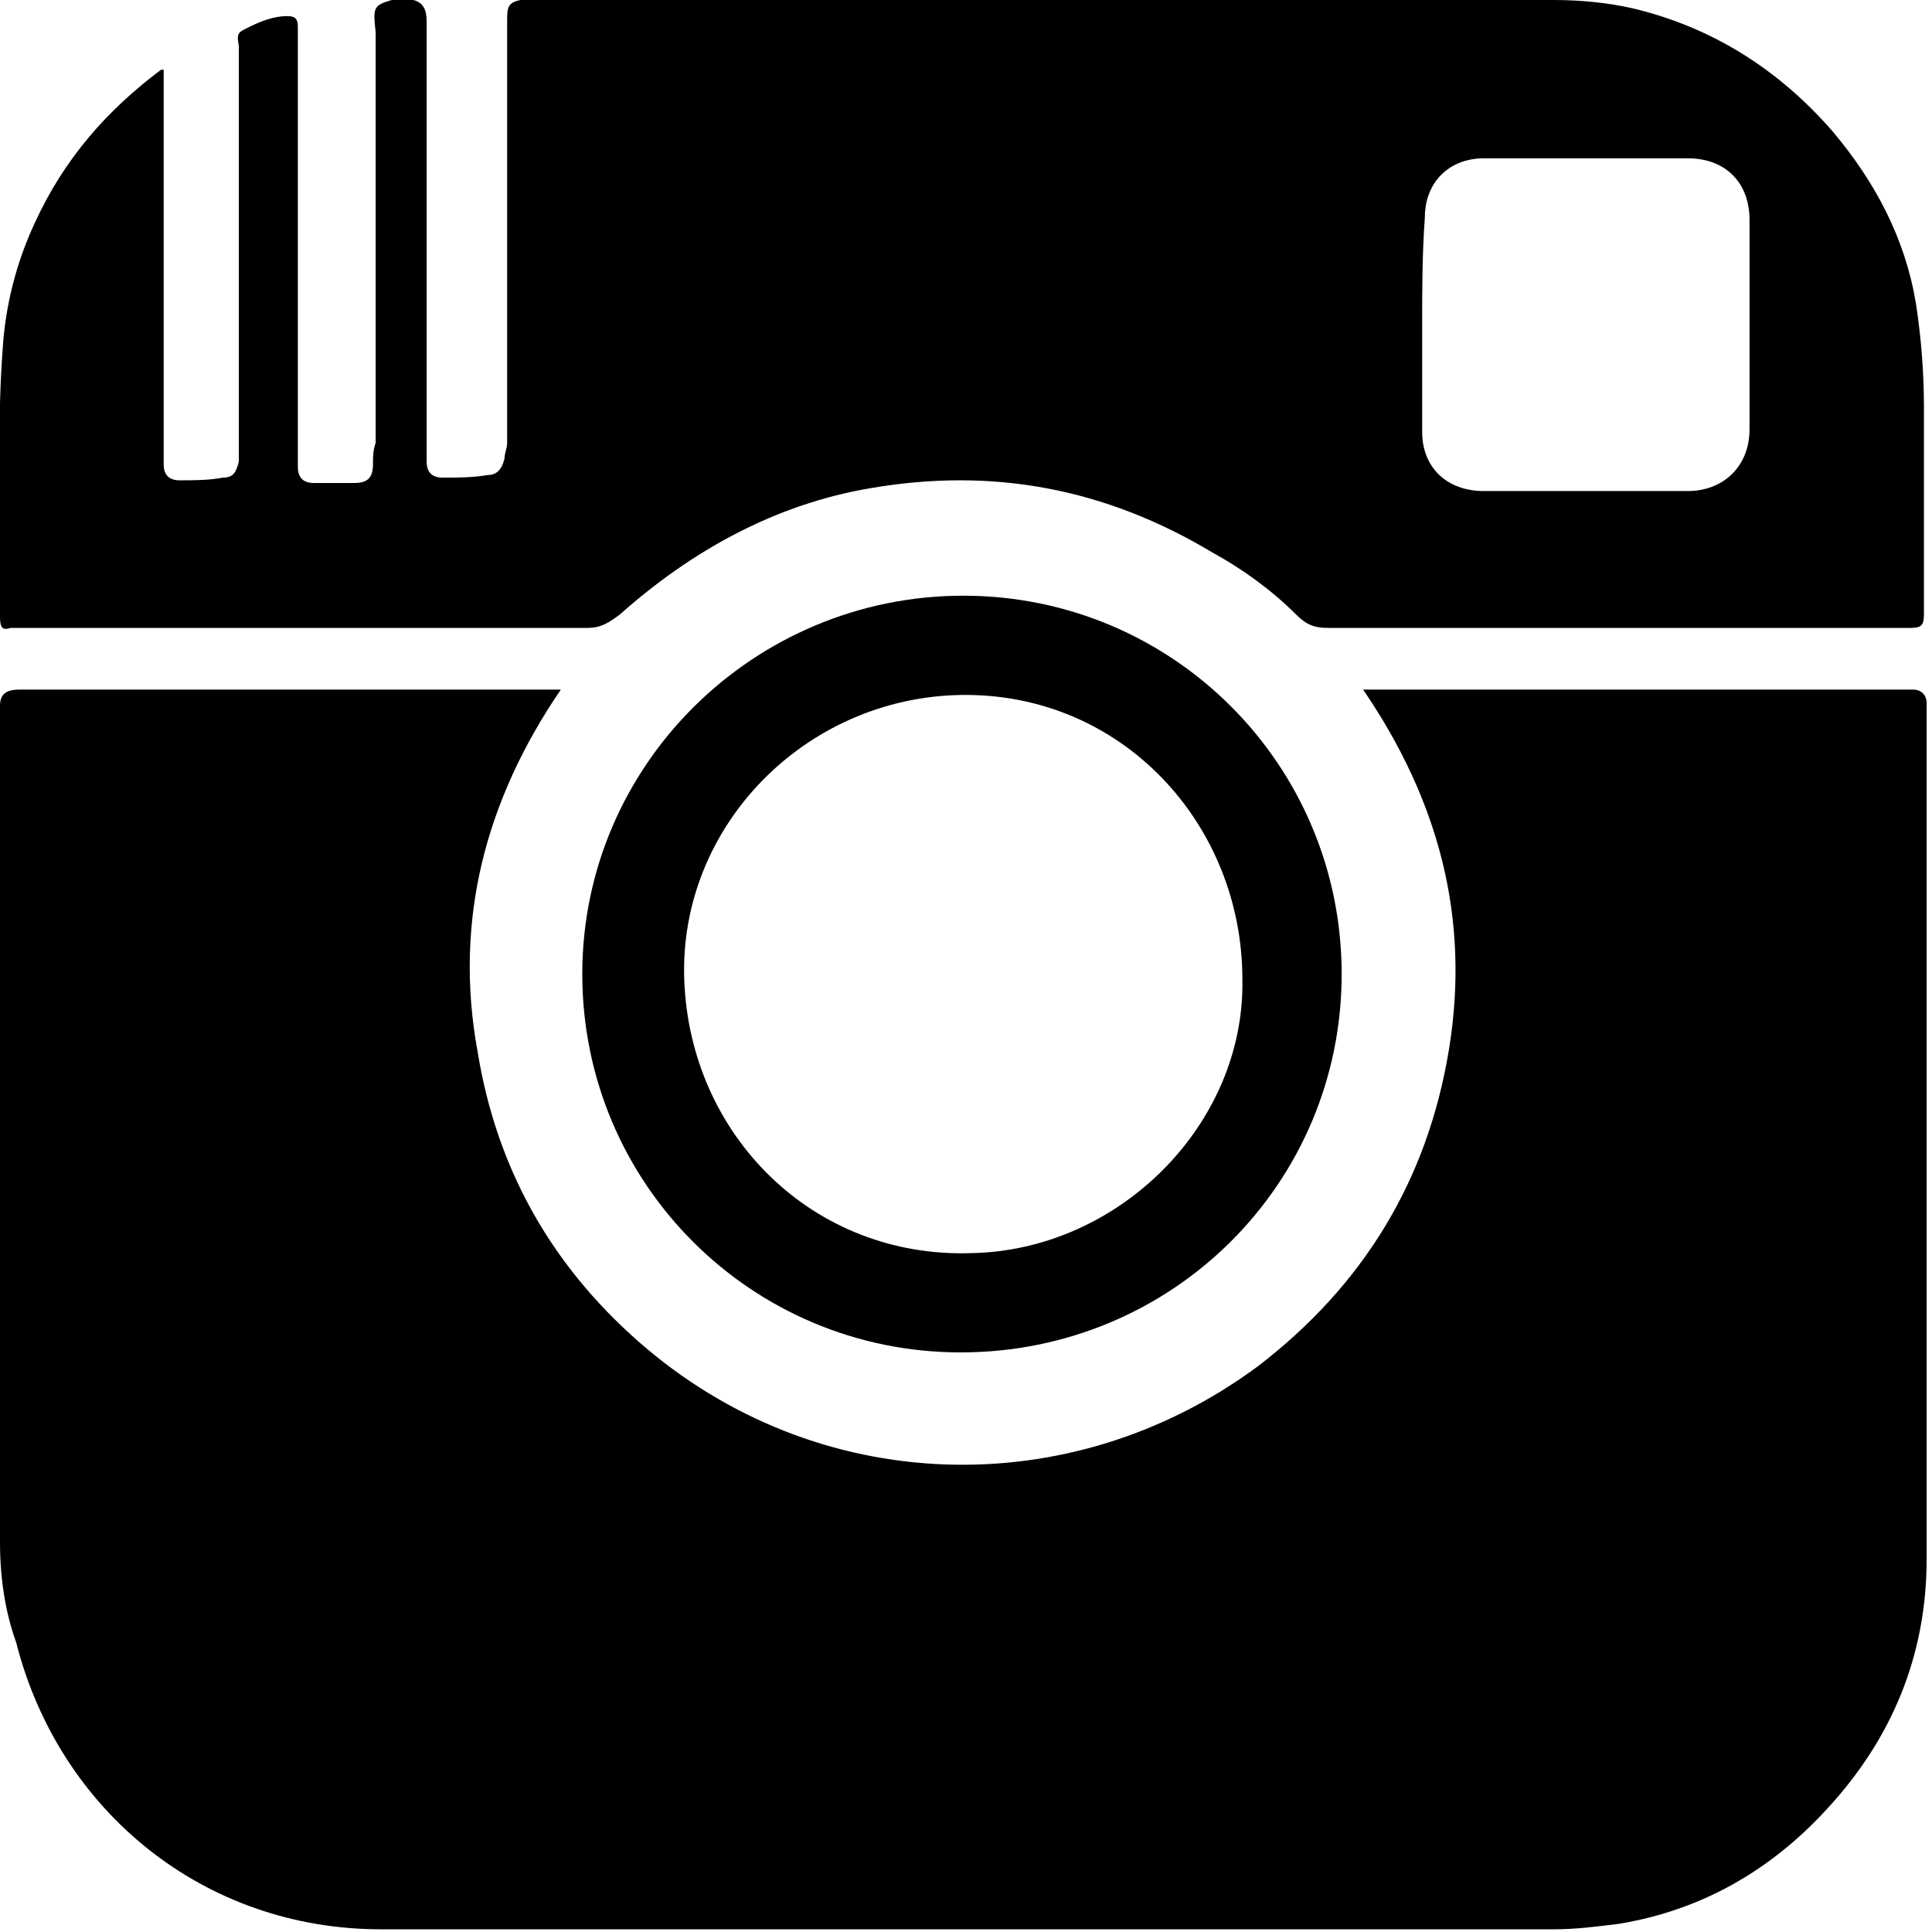
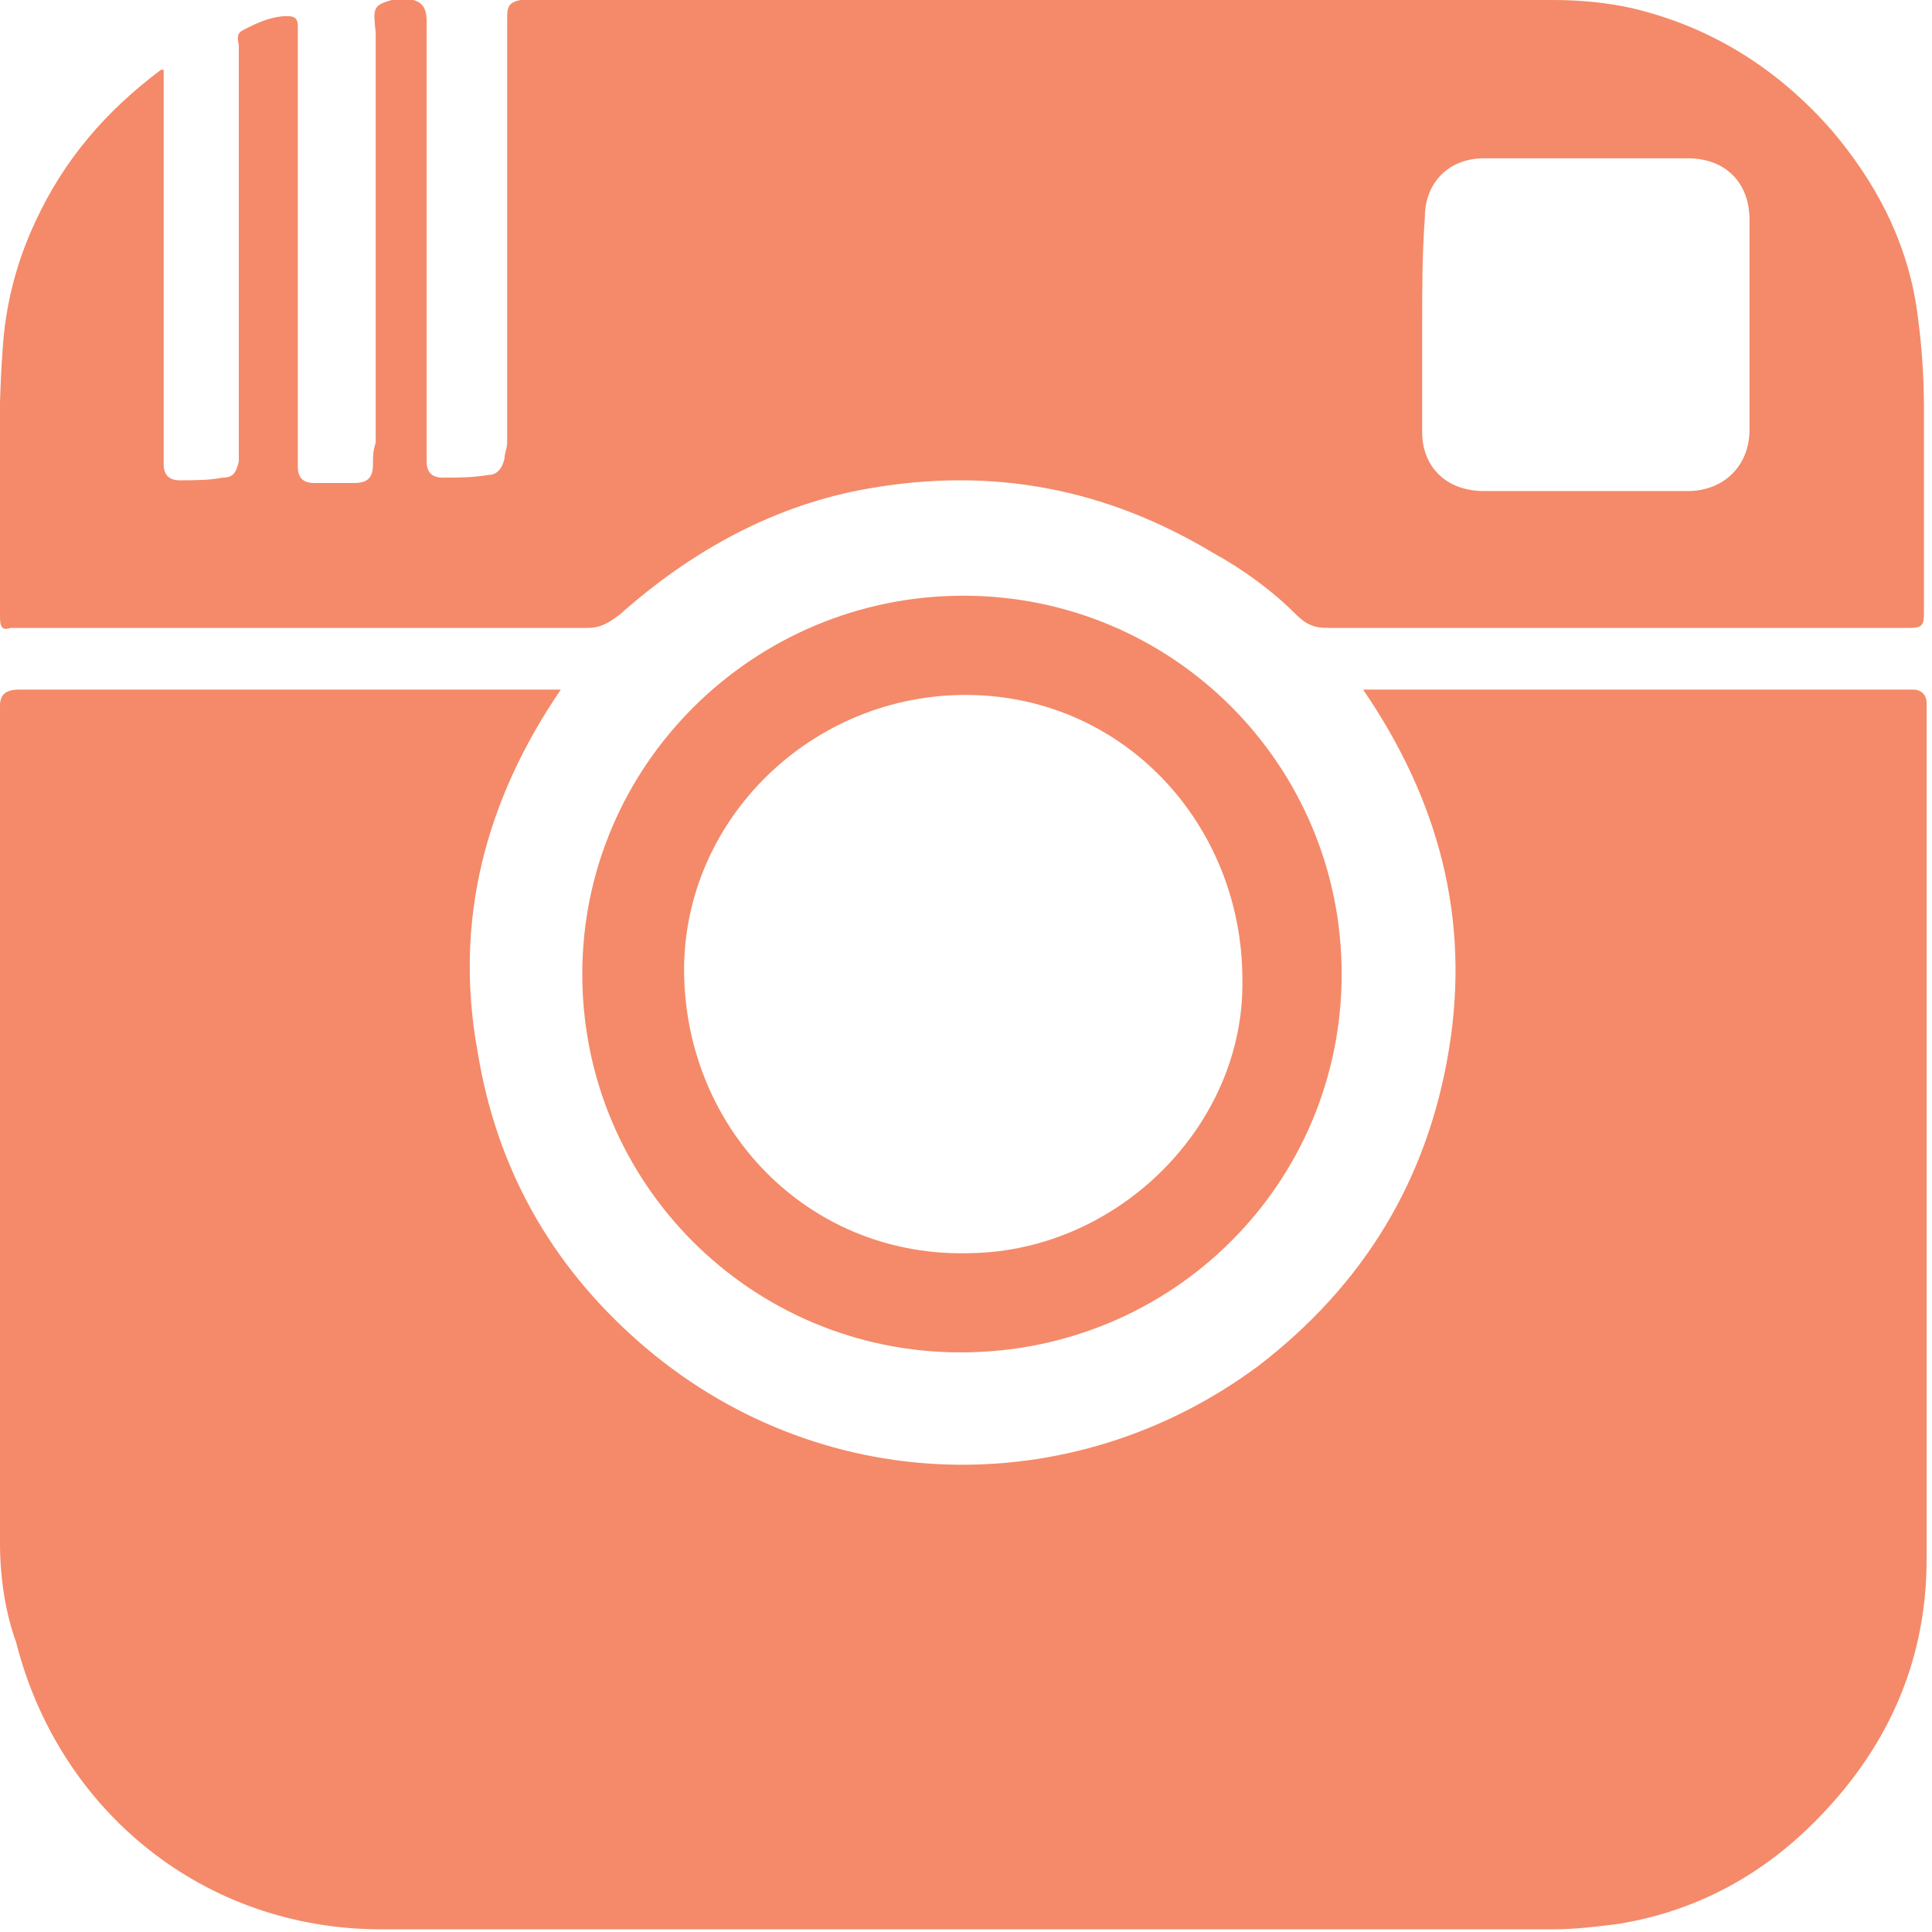
<svg xmlns="http://www.w3.org/2000/svg" version="1.1" id="Layer_1" x="0px" y="0px" width="72px" height="72px" viewBox="0 0 72 72" style="enable-background:new 0 0 72 72;" xml:space="preserve">
  <style type="text/css">
- 	.st0{fill-rule:evenodd;clip-rule:evenodd;}
+ 	.st0{fill:#F48A69;}
</style>
  <g>
-     <path d="M14.6,0c0.3,0,0.6,0,0.8,0c0.4,0.1,0.5,0.4,0.5,0.8c0,0.1,0,0.2,0,0.3c0,2.2,0,4.5,0,6.7c0,2.5,0,4.9,0,7.4   c0,0.7,0,1.4,0,2c0,0.4,0.2,0.6,0.6,0.6c0.6,0,1.1,0,1.7-0.1c0.3,0,0.5-0.2,0.6-0.6c0-0.2,0.1-0.4,0.1-0.6c0-0.8,0-1.6,0-2.3   c0-4.5,0-8.9,0-13.4c0-0.5,0-0.7,0.5-0.8C30.2,0,41,0,51.9,0c0.1,0,0.2,0,0.2,0C54,0,56,0,57.9,0c1,0,2,0.1,2.9,0.3   c3,0.7,5.5,2.3,7.5,4.6c1.6,1.9,2.7,4,3.1,6.4c0.2,1.3,0.3,2.6,0.3,3.9c0,2.6,0,5.1,0,7.7c0,0.4-0.1,0.5-0.5,0.5   c-0.1,0-0.2,0-0.3,0c-7.1,0-14.2,0-21.4,0c-0.5,0-0.8-0.1-1.2-0.5c-0.9-0.9-2-1.7-3.1-2.3c-4-2.4-8.2-3.2-12.8-2.4   c-3.5,0.6-6.6,2.3-9.3,4.7c-0.4,0.3-0.7,0.5-1.2,0.5c-7.2,0-14.3,0-21.5,0C0.1,23.5,0,23.4,0,23c0-0.6,0-1.3,0-1.9   c0-2.7-0.1-5.4,0.1-8.1c0.1-1.6,0.5-3.2,1.2-4.7C2.4,5.9,4,4.1,6,2.6c0,0,0.1,0,0.1,0c0,0,0,0.1,0,0.1c0,4.3,0,8.6,0,12.8   c0,0.6,0,1.2,0,1.8c0,0.4,0.2,0.6,0.6,0.6c0.5,0,1.1,0,1.6-0.1c0.4,0,0.5-0.2,0.6-0.6c0-0.2,0-0.5,0-0.7c0-4.8,0-9.7,0-14.5   c0-0.1,0-0.2,0-0.3c-0.1-0.5,0-0.5,0.4-0.7c0.4-0.2,0.9-0.4,1.4-0.4c0.3,0,0.4,0.1,0.4,0.4c0,0.1,0,0.2,0,0.4c0,4.4,0,8.7,0,13.1   c0,1,0,1.9,0,2.9c0,0.4,0.2,0.6,0.6,0.6c0.5,0,1,0,1.5,0c0.5,0,0.7-0.2,0.7-0.7c0-0.3,0-0.5,0.1-0.8c0-2.6,0-5.1,0-7.7   c0-2.5,0-5.1,0-7.6C13.9,0.3,13.9,0.2,14.6,0z M53,12.1C53,12.1,53,12.1,53,12.1c0,1.3,0,2.7,0,4c0,1.3,0.9,2.2,2.3,2.2   c2.5,0,5,0,7.6,0c1.3,0,2.3-0.9,2.3-2.3c0-2.6,0-5.2,0-7.8c0-1.4-0.9-2.3-2.3-2.3c-2.5,0-5.1,0-7.6,0c-1.3,0-2.2,0.9-2.2,2.2   C53,9.5,53,10.8,53,12.1z" />
-     <path class="st0" d="M20.9,25.7c-2.8,4.1-4,8.6-3.1,13.5c0.7,4.3,2.7,7.9,6,10.8c6.6,5.8,16.1,6.1,23.1,0.9c3.9-3,6.3-6.9,7.1-11.8   c0.8-4.9-0.4-9.3-3.2-13.4c0.1,0,0.2,0,0.3,0c5.9,0,11.9,0,17.8,0c0.7,0,1.3,0,2,0c0.1,0,0.3,0,0.4,0c0.3,0,0.5,0.2,0.5,0.5   c0,0.4,0,0.8,0,1.2c0,3,0,6,0,8.9c0,7.3,0,14.5,0,21.8c0,3.6-1.3,6.7-3.7,9.3c-2.1,2.3-4.7,3.8-7.8,4.3c-0.8,0.1-1.6,0.2-2.4,0.2   c-14.6,0-29.1,0-43.7,0c-6.6,0-12-4.4-13.6-10.7C0.2,60.1,0,58.8,0,57.5C0,50.8,0,44,0,37.2c0-3.5,0-6.9,0-10.4c0-0.2,0-0.3,0-0.5   c0-0.4,0.2-0.6,0.7-0.6c0.5,0,0.9,0,1.4,0c6.2,0,12.3,0,18.5,0C20.7,25.7,20.8,25.7,20.9,25.7z" />
-     <path class="st0" d="M35.9,22.2c7.8,0,14.1,6.3,14.1,14.1c0,7.8-6.3,14.1-14.2,14.1c-7.8,0-14.1-6.3-14.1-14.1   C21.7,28.5,28.1,22.2,35.9,22.2z M46.3,36.5c0-5.8-4.5-10.7-10.5-10.6C30,26,25.3,30.8,25.5,36.5c0.2,5.8,4.8,10.4,10.7,10.2   C41.7,46.6,46.4,41.9,46.3,36.5z" />
+     <path class="st0" d="M14.6,0c0.3,0,0.6,0,0.8,0c0.4,0.1,0.5,0.4,0.5,0.8c0,0.1,0,0.2,0,0.3c0,2.2,0,4.5,0,6.7c0,2.5,0,4.9,0,7.4   c0,0.7,0,1.4,0,2c0,0.4,0.2,0.6,0.6,0.6c0.6,0,1.1,0,1.7-0.1c0.3,0,0.5-0.2,0.6-0.6c0-0.2,0.1-0.4,0.1-0.6c0-0.8,0-1.6,0-2.3   c0-4.5,0-8.9,0-13.4c0-0.5,0-0.7,0.5-0.8C30.2,0,41,0,51.9,0c0.1,0,0.2,0,0.2,0C54,0,56,0,57.9,0c1,0,2,0.1,2.9,0.3   c3,0.7,5.5,2.3,7.5,4.6c1.6,1.9,2.7,4,3.1,6.4c0.2,1.3,0.3,2.6,0.3,3.9c0,2.6,0,5.1,0,7.7c0,0.4-0.1,0.5-0.5,0.5   c-0.1,0-0.2,0-0.3,0c-7.1,0-14.2,0-21.4,0c-0.5,0-0.8-0.1-1.2-0.5c-0.9-0.9-2-1.7-3.1-2.3c-4-2.4-8.2-3.2-12.8-2.4   c-3.5,0.6-6.6,2.3-9.3,4.7c-0.4,0.3-0.7,0.5-1.2,0.5c-7.2,0-14.3,0-21.5,0C0.1,23.5,0,23.4,0,23c0-0.6,0-1.3,0-1.9   c0-2.7-0.1-5.4,0.1-8.1c0.1-1.6,0.5-3.2,1.2-4.7C2.4,5.9,4,4.1,6,2.6h0.1v0.1c0,4.3,0,8.6,0,12.8c0,0.6,0,1.2,0,1.8   c0,0.4,0.2,0.6,0.6,0.6c0.5,0,1.1,0,1.6-0.1c0.4,0,0.5-0.2,0.6-0.6c0-0.2,0-0.5,0-0.7c0-4.8,0-9.7,0-14.5c0-0.1,0-0.2,0-0.3   C8.8,1.2,8.9,1.2,9.3,1s0.9-0.4,1.4-0.4c0.3,0,0.4,0.1,0.4,0.4c0,0.1,0,0.2,0,0.4c0,4.4,0,8.7,0,13.1c0,1,0,1.9,0,2.9   c0,0.4,0.2,0.6,0.6,0.6c0.5,0,1,0,1.5,0s0.7-0.2,0.7-0.7c0-0.3,0-0.5,0.1-0.8c0-2.6,0-5.1,0-7.7c0-2.5,0-5.1,0-7.6   C13.9,0.3,13.9,0.2,14.6,0z M53,12.1L53,12.1c0,1.3,0,2.7,0,4s0.9,2.2,2.3,2.2c2.5,0,5,0,7.6,0c1.3,0,2.3-0.9,2.3-2.3   c0-2.6,0-5.2,0-7.8c0-1.4-0.9-2.3-2.3-2.3c-2.5,0-5.1,0-7.6,0c-1.3,0-2.2,0.9-2.2,2.2C53,9.5,53,10.8,53,12.1z" />
+     <path class="st0" d="M20.9,25.7c-2.8,4.1-4,8.6-3.1,13.5c0.7,4.3,2.7,7.9,6,10.8c6.6,5.8,16.1,6.1,23.1,0.9c3.9-3,6.3-6.9,7.1-11.8   s-0.4-9.3-3.2-13.4c0.1,0,0.2,0,0.3,0c5.9,0,11.9,0,17.8,0c0.7,0,1.3,0,2,0c0.1,0,0.3,0,0.4,0c0.3,0,0.5,0.2,0.5,0.5   c0,0.4,0,0.8,0,1.2c0,3,0,6,0,8.9c0,7.3,0,14.5,0,21.8c0,3.6-1.3,6.7-3.7,9.3c-2.1,2.3-4.7,3.8-7.8,4.3c-0.8,0.1-1.6,0.2-2.4,0.2   c-14.6,0-29.1,0-43.7,0c-6.6,0-12-4.4-13.6-10.7C0.2,60.1,0,58.8,0,57.5C0,50.8,0,44,0,37.2c0-3.5,0-6.9,0-10.4c0-0.2,0-0.3,0-0.5   c0-0.4,0.2-0.6,0.7-0.6s0.9,0,1.4,0c6.2,0,12.3,0,18.5,0C20.7,25.7,20.8,25.7,20.9,25.7z" />
+     <path class="st0" d="M35.9,22.2c7.8,0,14.1,6.3,14.1,14.1s-6.3,14.1-14.2,14.1c-7.8,0-14.1-6.3-14.1-14.1   C21.7,28.5,28.1,22.2,35.9,22.2z M46.3,36.5c0-5.8-4.5-10.7-10.5-10.6C30,26,25.3,30.8,25.5,36.5c0.2,5.8,4.8,10.4,10.7,10.2   C41.7,46.6,46.4,41.9,46.3,36.5z" />
  </g>
</svg>
